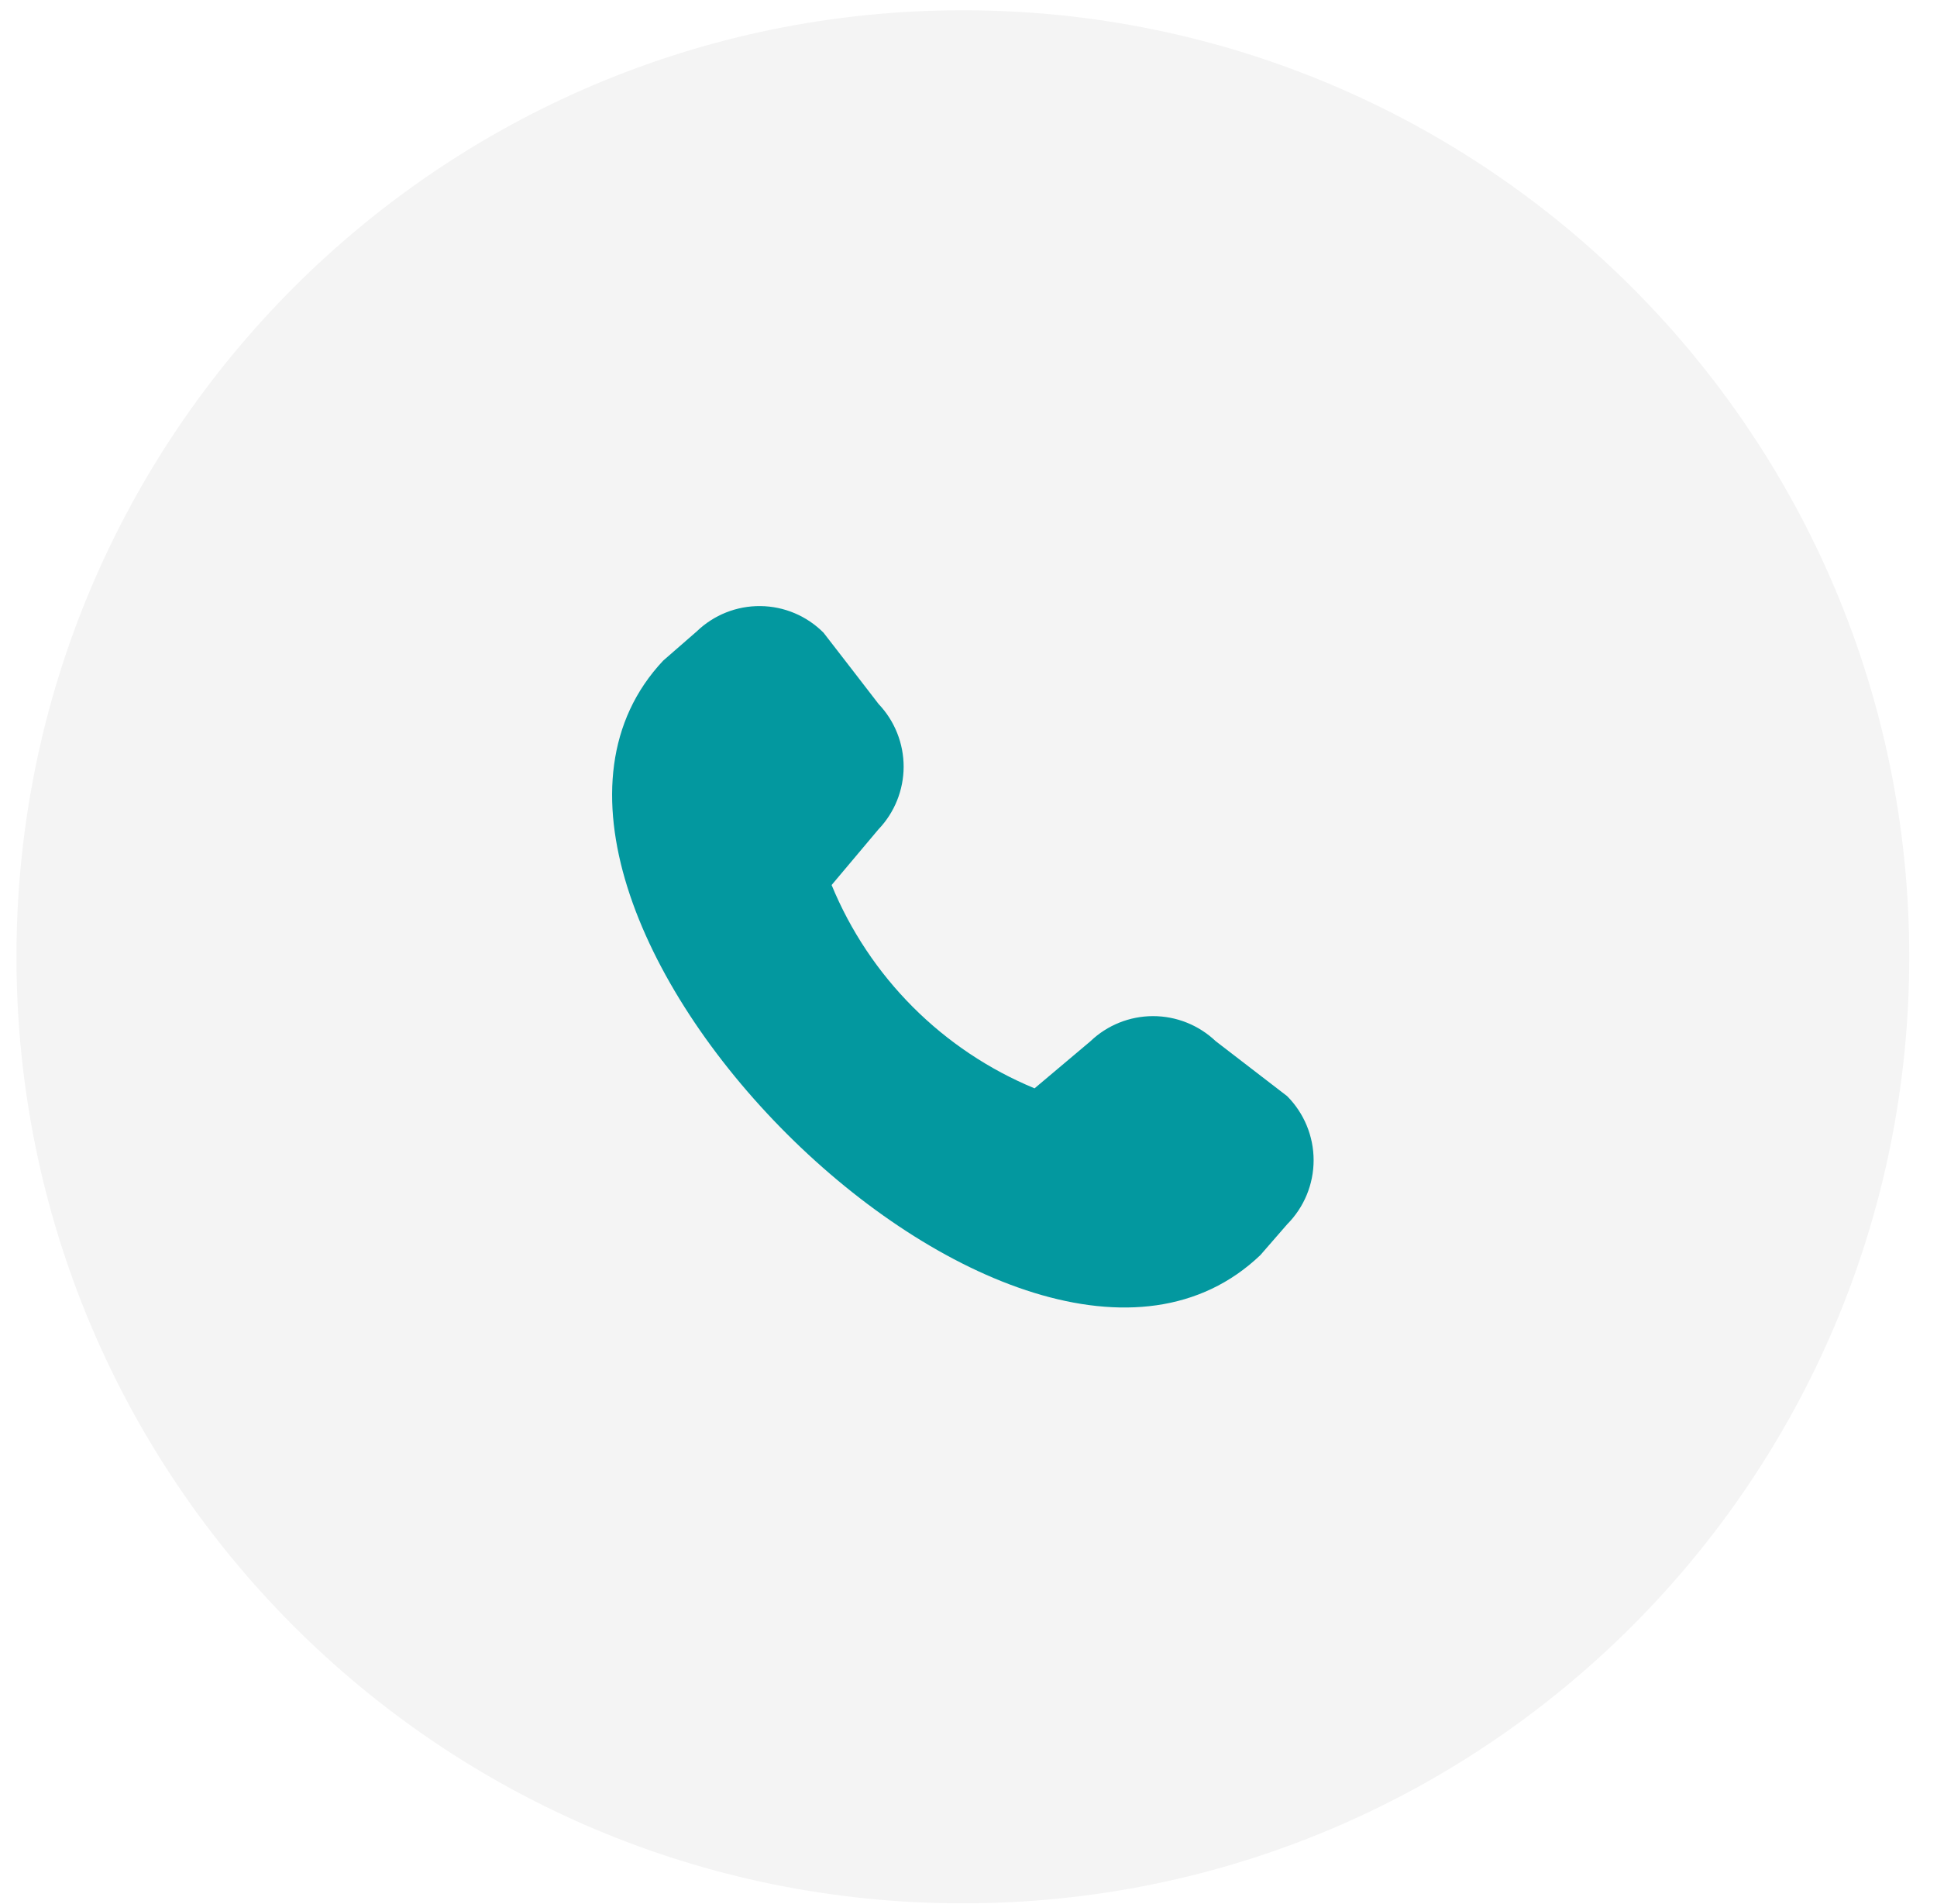
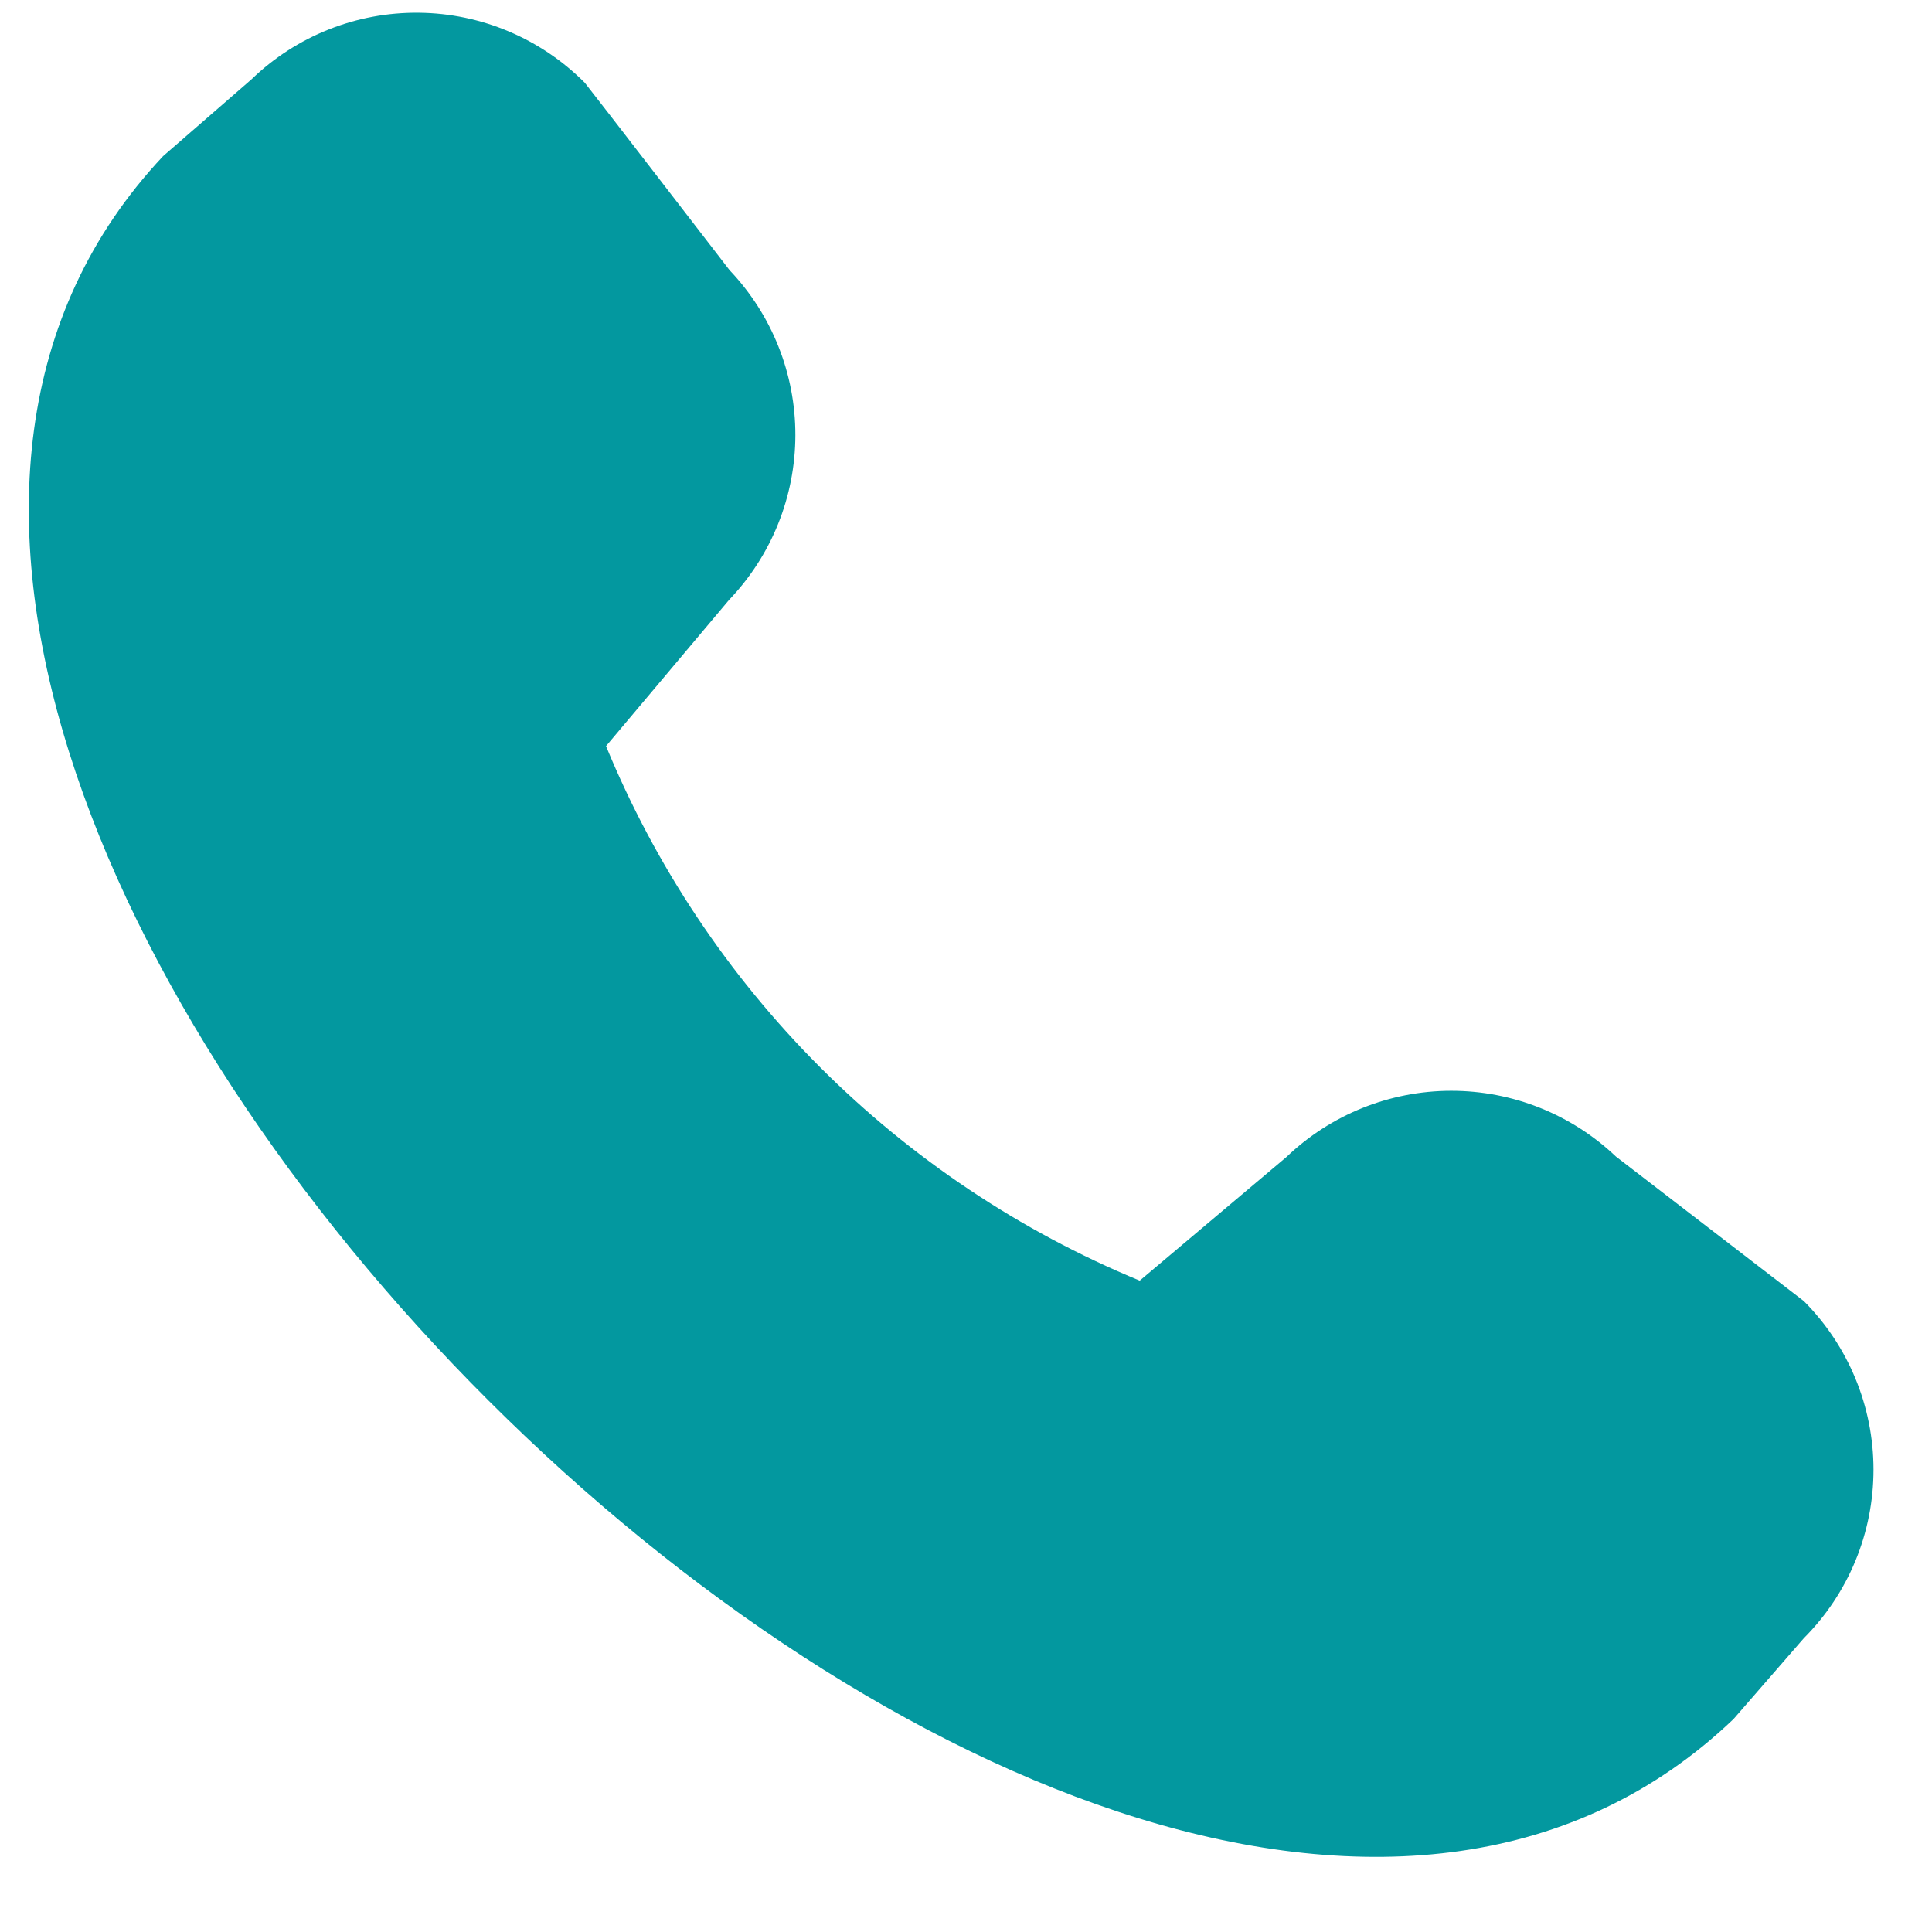
- <svg xmlns="http://www.w3.org/2000/svg" width="58" height="57" viewBox="0 0 58 57" fill="none">
-   <circle cx="28.831" cy="28.645" r="28.338" fill="#F4F4F4" />
-   <path d="M36.401 31.17C35.894 30.689 35.222 30.42 34.523 30.421C33.825 30.422 33.153 30.692 32.649 31.175L30.978 32.583C29.614 32.019 28.375 31.191 27.332 30.146C26.289 29.101 25.463 27.861 24.901 26.496L26.303 24.83C26.786 24.326 27.056 23.654 27.058 22.955C27.058 22.257 26.79 21.584 26.309 21.078C26.309 21.078 24.685 18.97 24.659 18.942C24.158 18.439 23.48 18.152 22.77 18.145C22.06 18.137 21.376 18.409 20.865 18.901L19.858 19.778C13.09 26.974 30.552 44.445 37.741 37.574L38.541 36.654C39.048 36.145 39.334 35.455 39.334 34.735C39.334 34.016 39.048 33.326 38.541 32.816C38.511 32.794 36.401 31.17 36.401 31.17Z" fill="#03989F" />
+ <svg xmlns="http://www.w3.org/2000/svg" width="22" height="22" viewBox="0 0 22 22" fill="none">
+   <path d="M18.401 13.17C17.894 12.688 17.222 12.42 16.523 12.421C15.825 12.422 15.153 12.692 14.649 13.175L12.978 14.583C11.614 14.019 10.375 13.191 9.332 12.146C8.289 11.101 7.463 9.861 6.901 8.496L8.303 6.83C8.786 6.325 9.056 5.654 9.057 4.955C9.058 4.257 8.79 3.584 8.309 3.078C8.309 3.078 6.685 0.97 6.659 0.942C6.158 0.439 5.48 0.152 4.77 0.145C4.06 0.137 3.376 0.409 2.865 0.902L1.857 1.778C-4.91 8.975 12.553 26.445 19.741 19.574L20.541 18.654C21.049 18.145 21.334 17.455 21.334 16.735C21.334 16.016 21.049 15.326 20.541 14.816C20.512 14.794 18.401 13.17 18.401 13.17Z" fill="#03989F" />
</svg>
